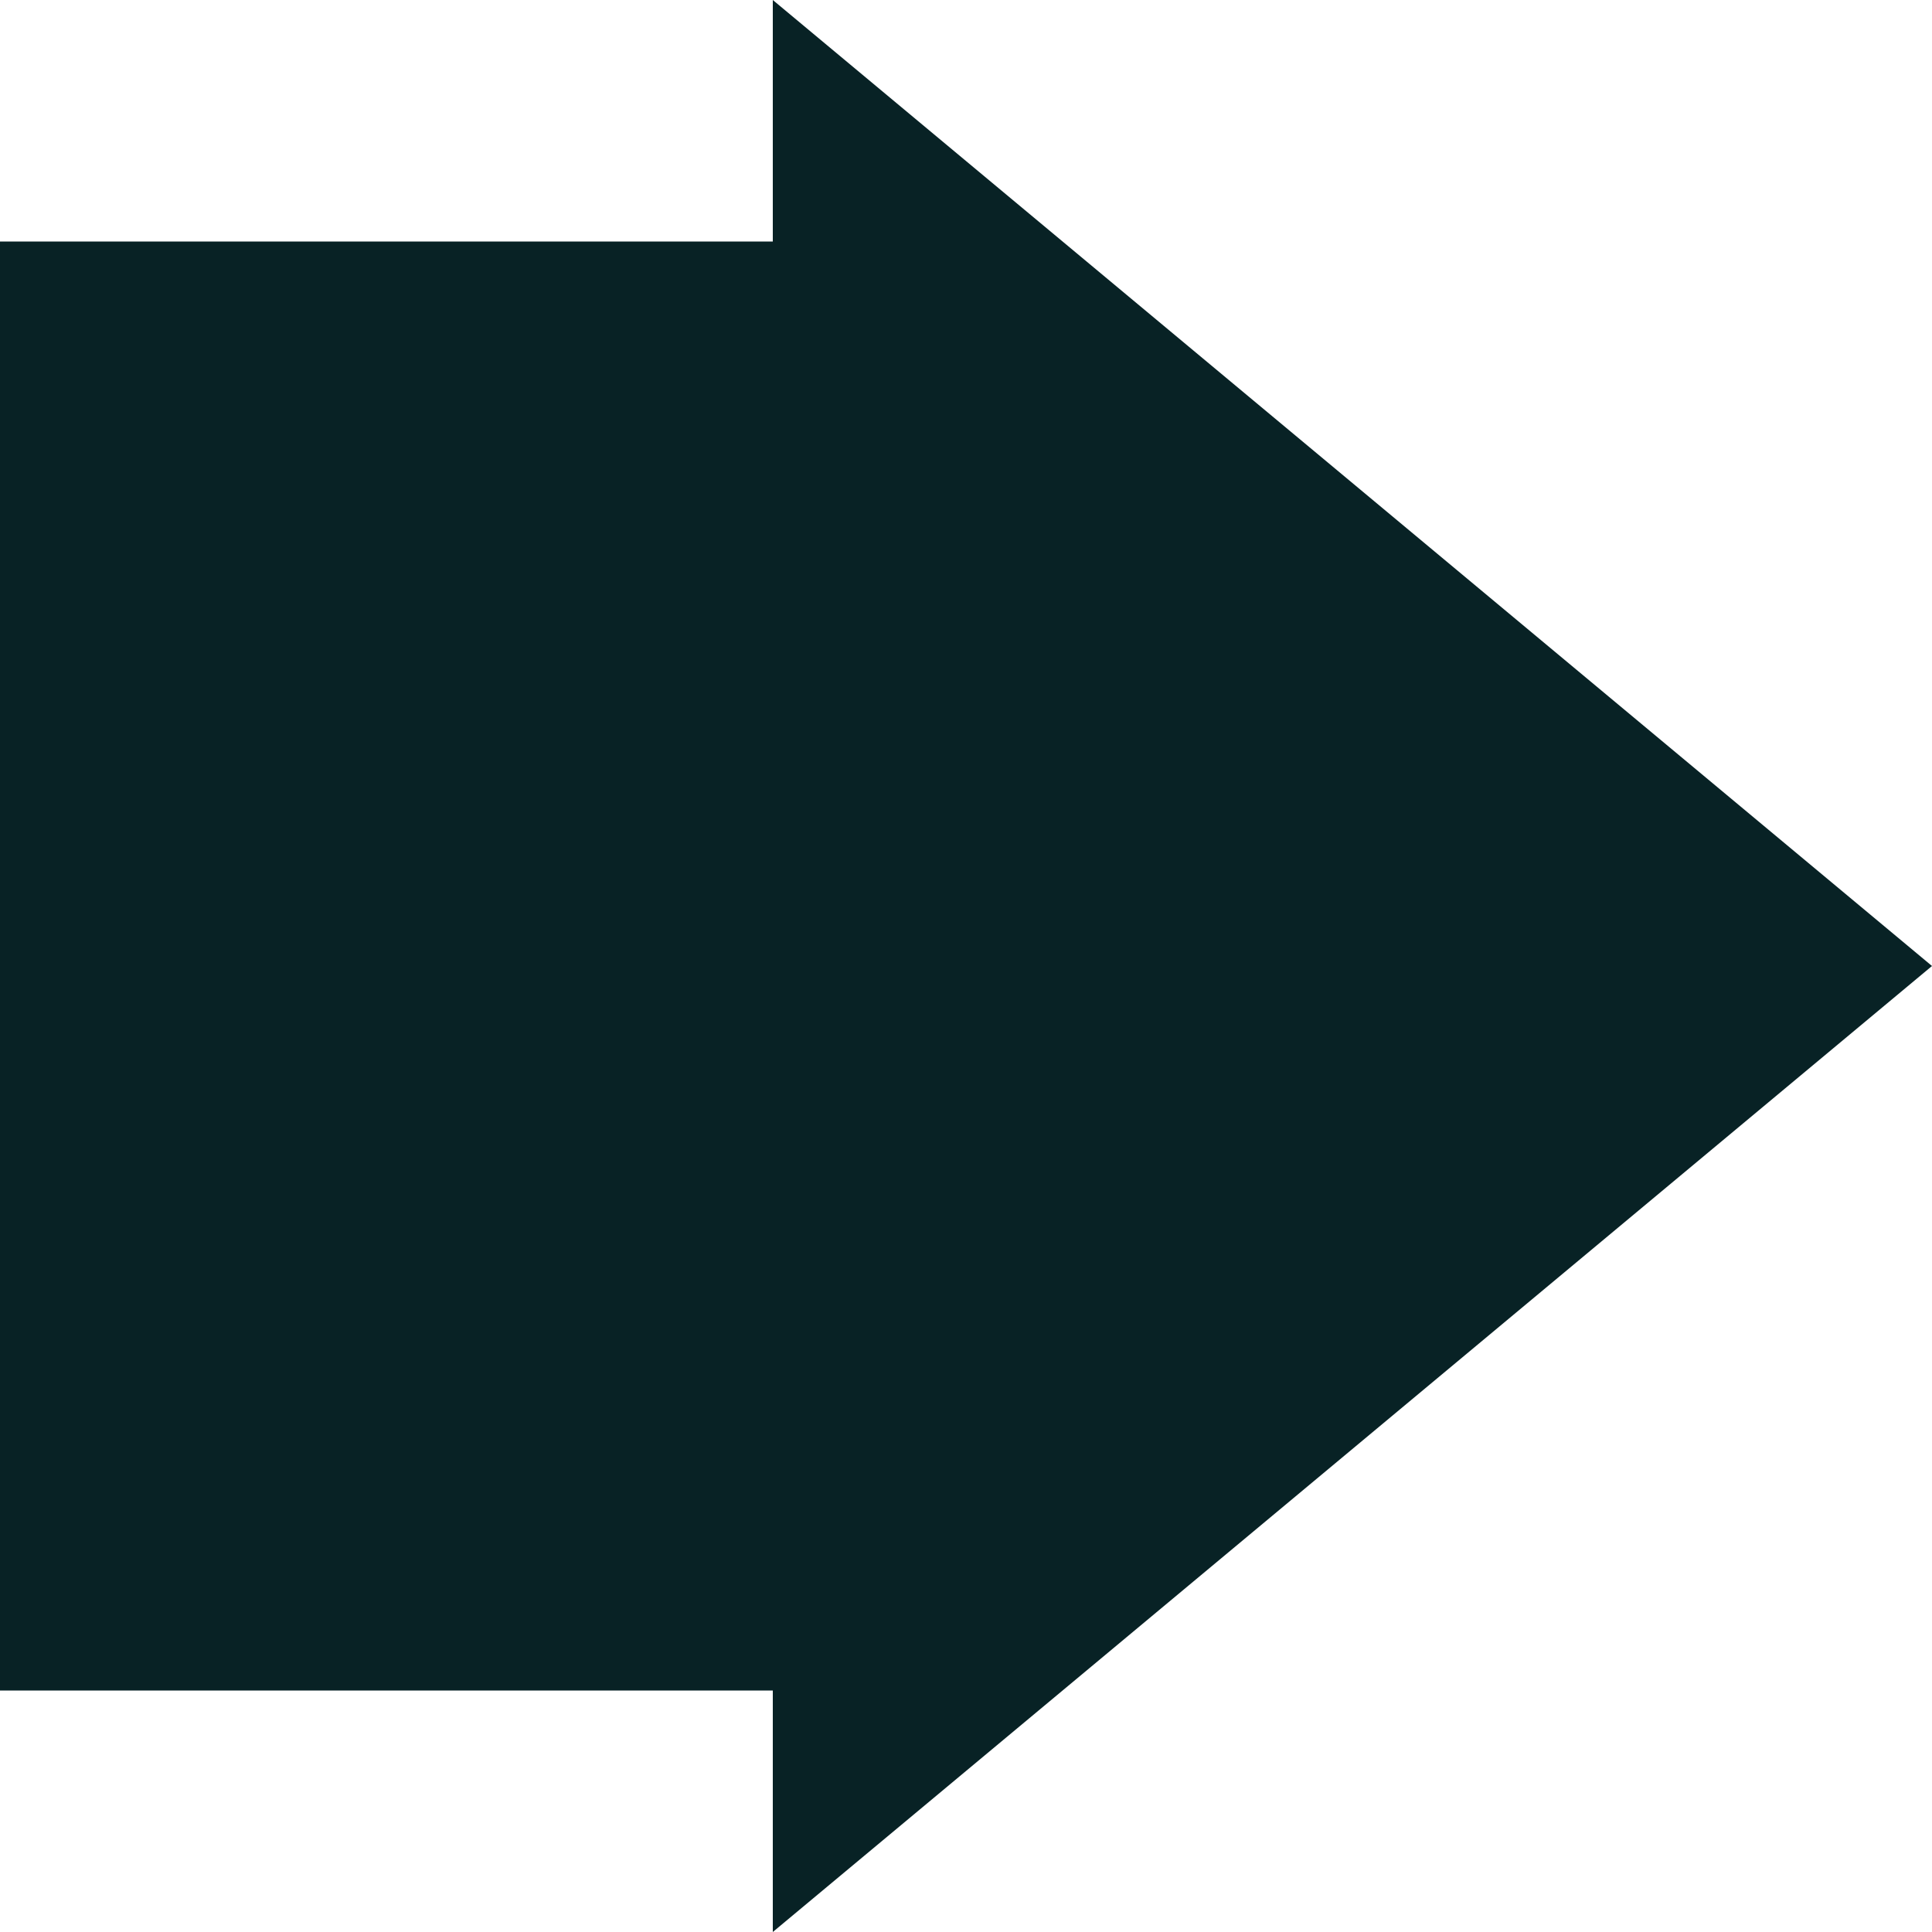
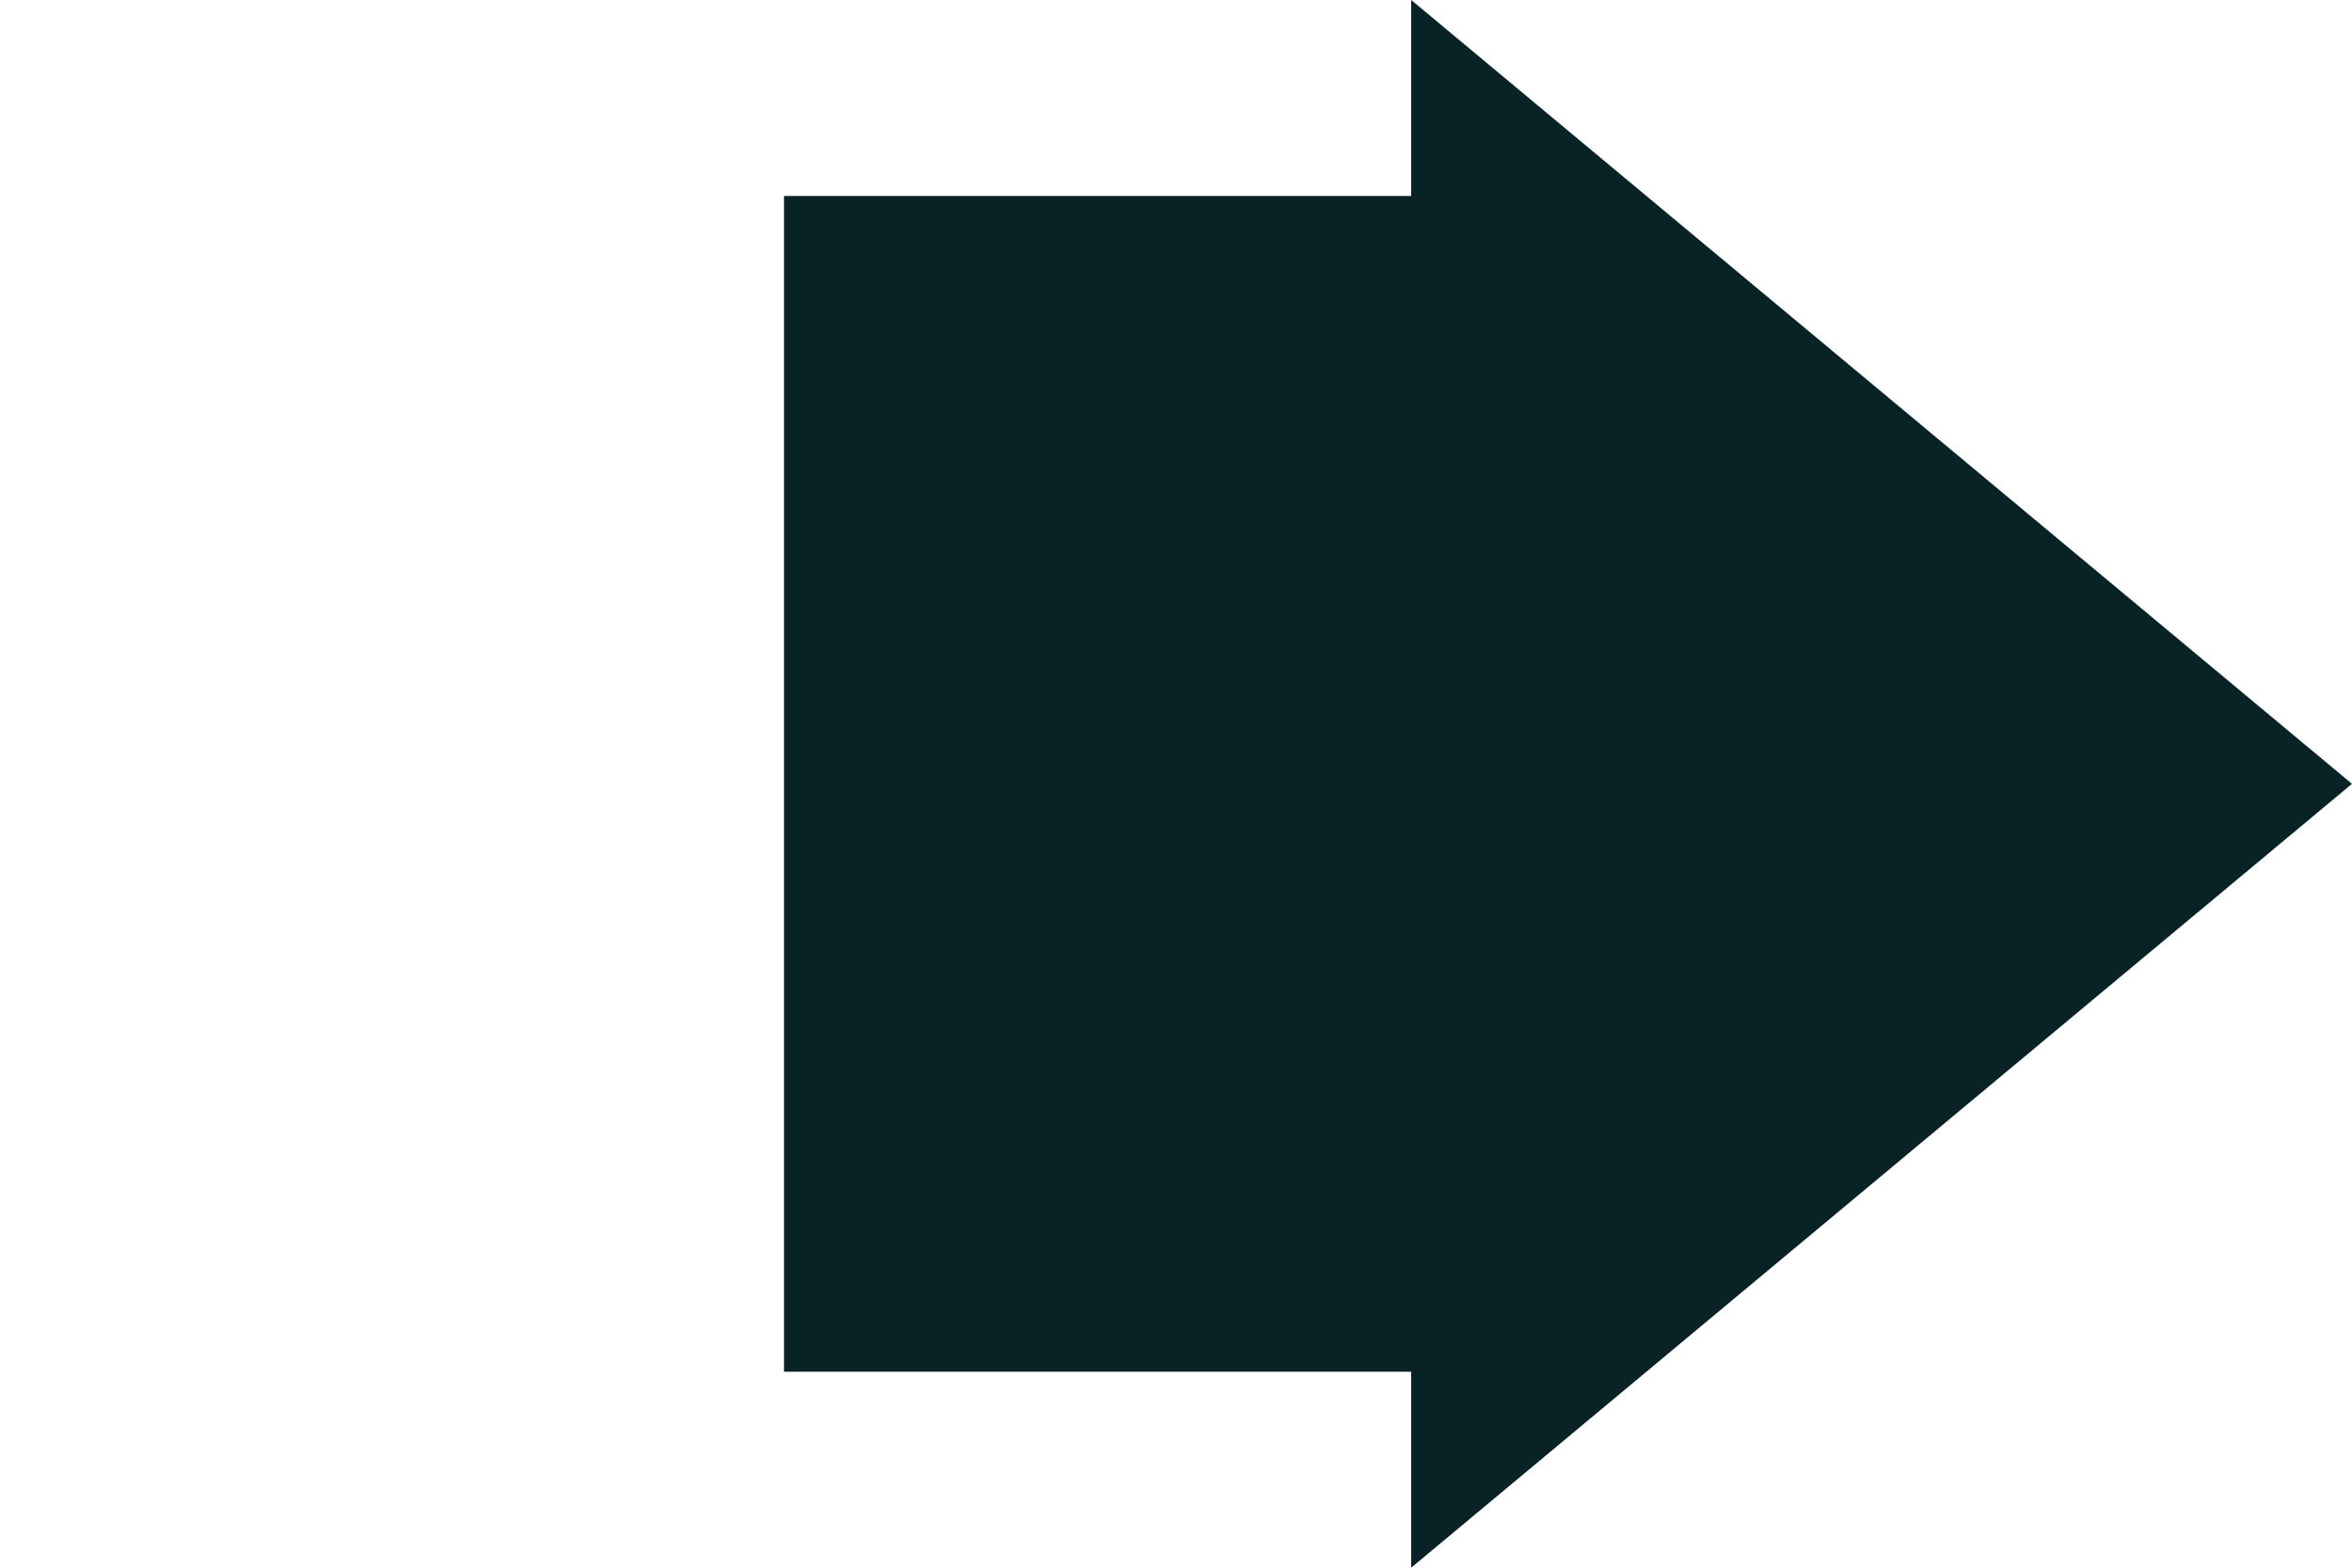
- <svg xmlns="http://www.w3.org/2000/svg" id="Layer_1_copy" data-name="Layer 1 copy" viewBox="0 0 40 40">
-   <defs>
-     <style>.cls-1{fill:#082225;}</style>
-   </defs>
-   <polygon class="cls-1" points="40 20 16 0 16 5 0 5 0 35 16 35 16 40 40 20" />
+ <svg xmlns="http://www.w3.org/2000/svg" id="BJQqhl56G" data-name="Layer 1 copy" viewBox="-20 0 60 40">
+   <style>
+         @-webkit-keyframes SJxm9nlqpM_HyUn3e9pz_Animation{
+ 0%{-webkit-transform: translate(0px, 0px);transform: translate(0px, 0px);}
+ 40%{-webkit-transform: translate(-50%, 0px);transform: translate(-50%, 0px);}
+   80%{-webkit-transform: translate(0px, 0px);transform: translate(0px, 0px);}
+ 100%{-webkit-transform: translate(0px, 0px);transform: translate(0px, 0px);}}
+ @keyframes SJxm9nlqpM_HyUn3e9pz_Animation{
+ 0%{-webkit-transform: translate(0px, 0px);transform: translate(0px, 0px);}
+ 40%{-webkit-transform: translate(-50%, 0px);transform: translate(-50%, 0px);}
+   80%{-webkit-transform: translate(0px, 0px);transform: translate(0px, 0px);}
+ 100%{-webkit-transform: translate(0px, 0px);transform: translate(0px, 0px);}}
+ #BJQqhl56G *{-webkit-animation-duration: 400ms;animation-duration: 400ms;-webkit-animation-iteration-count: infinite;animation-iteration-count: infinite;-webkit-animation-timing-function: cubic-bezier(0, 0, 1, 1);animation-timing-function: cubic-bezier(0, 0, 1, 1);}
+ #SJxm9nlqpM{fill: #082225;}
+ #SJxm9nlqpM_HyUn3e9pz{-webkit-animation-name: SJxm9nlqpM_HyUn3e9pz_Animation;animation-name: SJxm9nlqpM_HyUn3e9pz_Animation;-webkit-transform-origin: 50% 50%;transform-origin: 50% 50%;transform-box: fill-box;-webkit-transform: translate(0px, 0px);transform: translate(0px, 0px);}
+     </style>
+   <defs />
+   <g id="SJxm9nlqpM_HyUn3e9pz" data-animator-group="true" data-animator-type="0">
+     <polygon points="40 20 16 0 16 5 0 5 0 35 16 35 16 40 40 20" id="SJxm9nlqpM" />
+   </g>
</svg>
